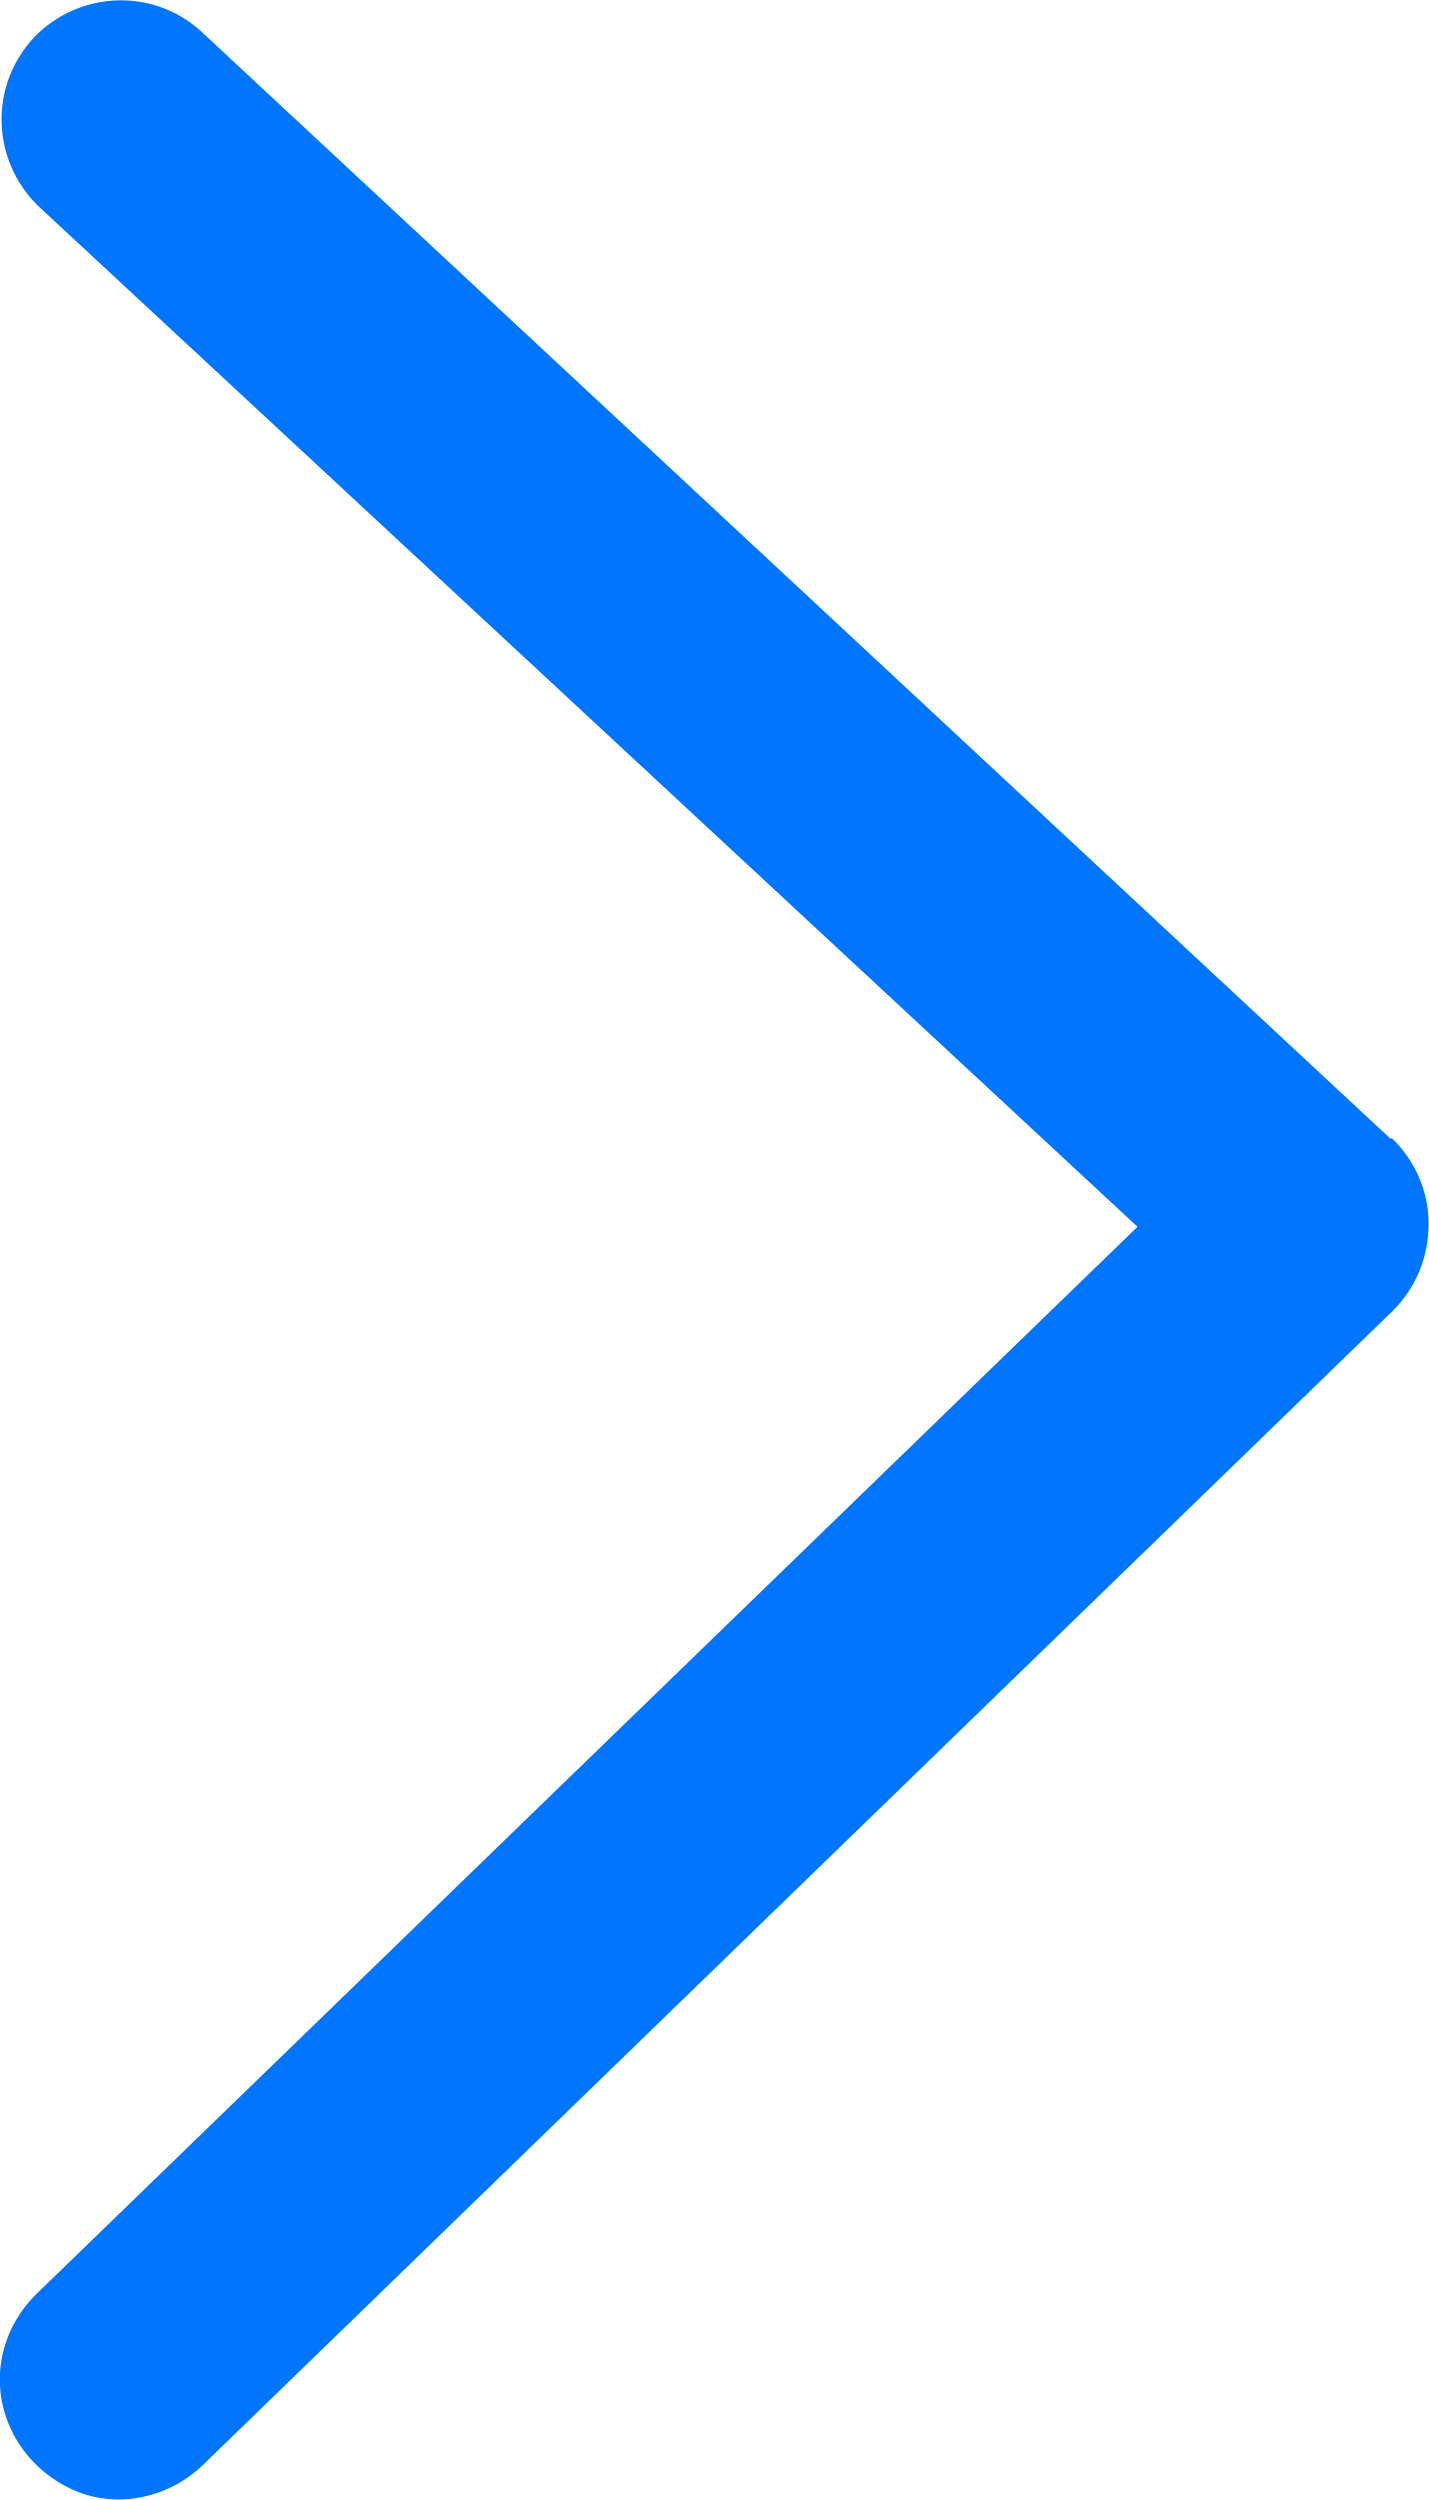
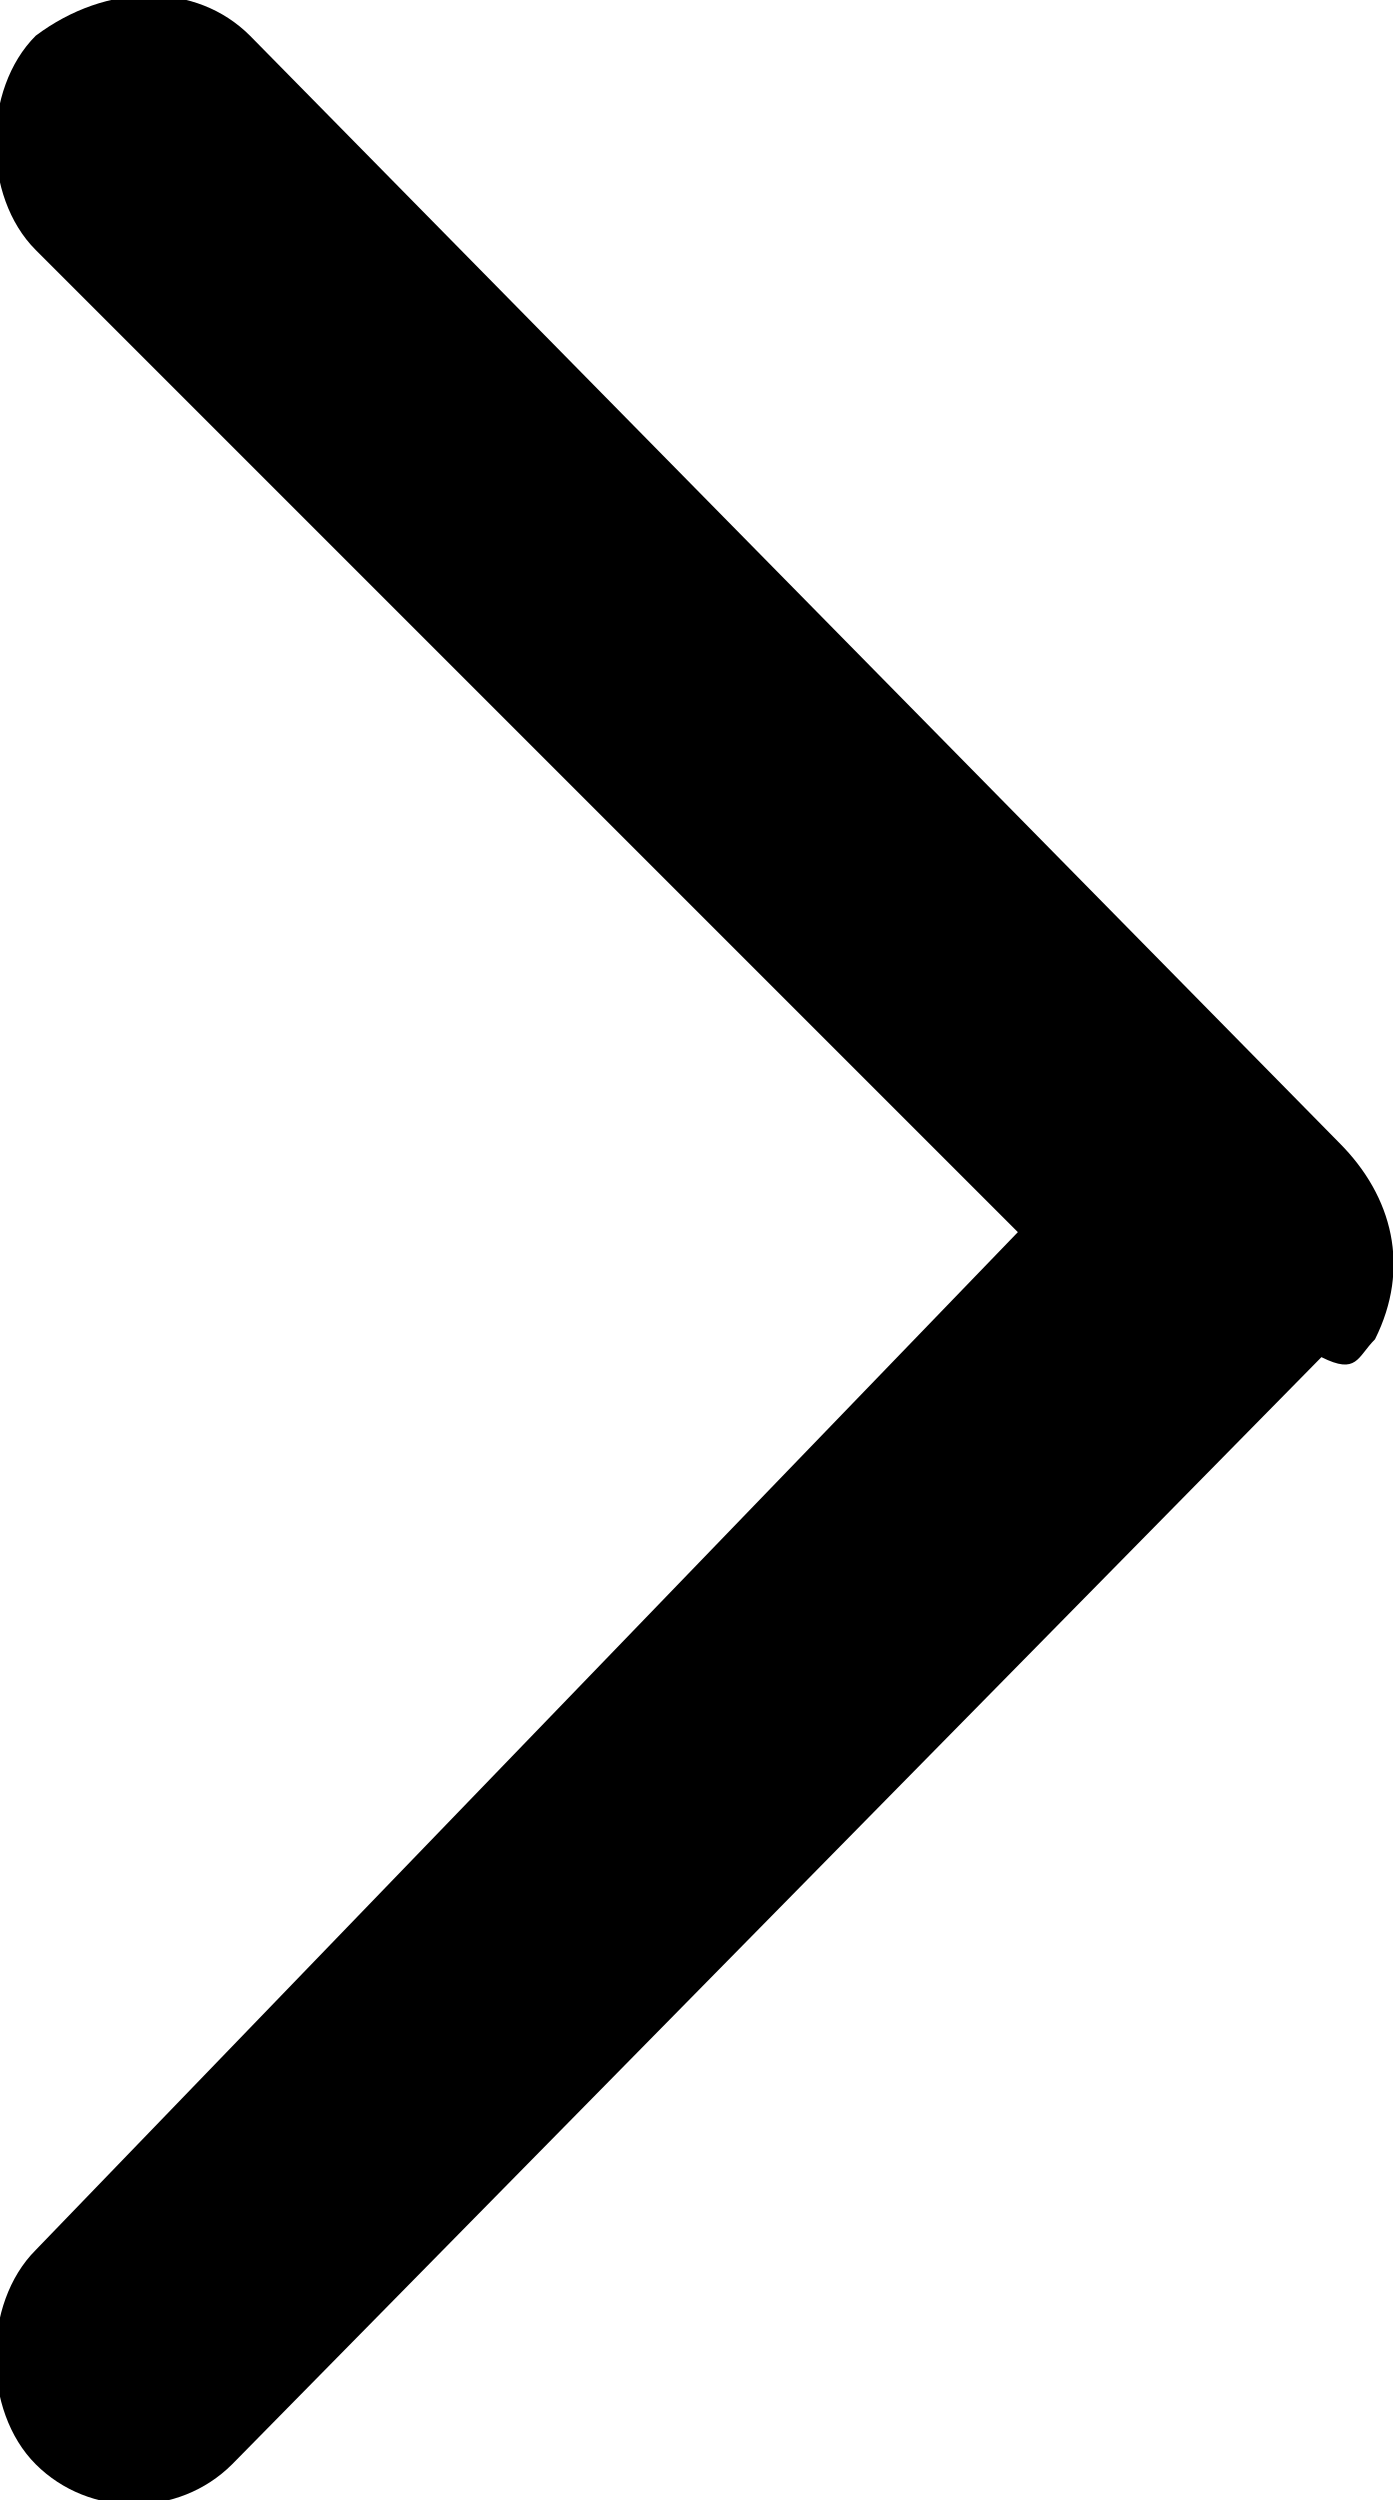
- <svg xmlns="http://www.w3.org/2000/svg" id="_图层_1" data-name="图层 1" viewBox="0 0 8 14">
-   <defs>
-     <style>
-       .cls-1 {
-         fill: #0075FF;
-       }
-     </style>
-   </defs>
-   <path class="cls-1" d="M7.79,6.38L1.12,.17C.85-.07,.44-.05,.19,.21-.06,.48-.05,.89,.21,1.15L6.37,6.87,.2,12.85c-.17,.17-.24,.41-.18,.64,.06,.23,.24,.41,.46,.48,.23,.07,.48,0,.65-.16L7.8,7.34c.13-.13,.2-.3,.2-.49,0-.18-.08-.36-.21-.48" />
+ <svg xmlns="http://www.w3.org/2000/svg" version="1.1" id="图层_1" x="0px" y="0px" viewBox="0 0 7.8 14" style="enable-background:new 0 0 7.8 14;" xml:space="preserve">
+   <path d="M7.7,7.5L7.7,7.5c0.2-0.4,0.1-0.8-0.2-1.1L1.4,0.2c-0.3-0.3-0.8-0.3-1.2,0l0,0c-0.3,0.3-0.3,0.9,0,1.2l5.5,5.5l-5.5,5.7  c-0.3,0.3-0.3,0.9,0,1.2s0.8,0.3,1.1,0l0,0l6.1-6.2l0,0l0,0C7.6,7.7,7.6,7.6,7.7,7.5L7.7,7.5z" />
</svg>
